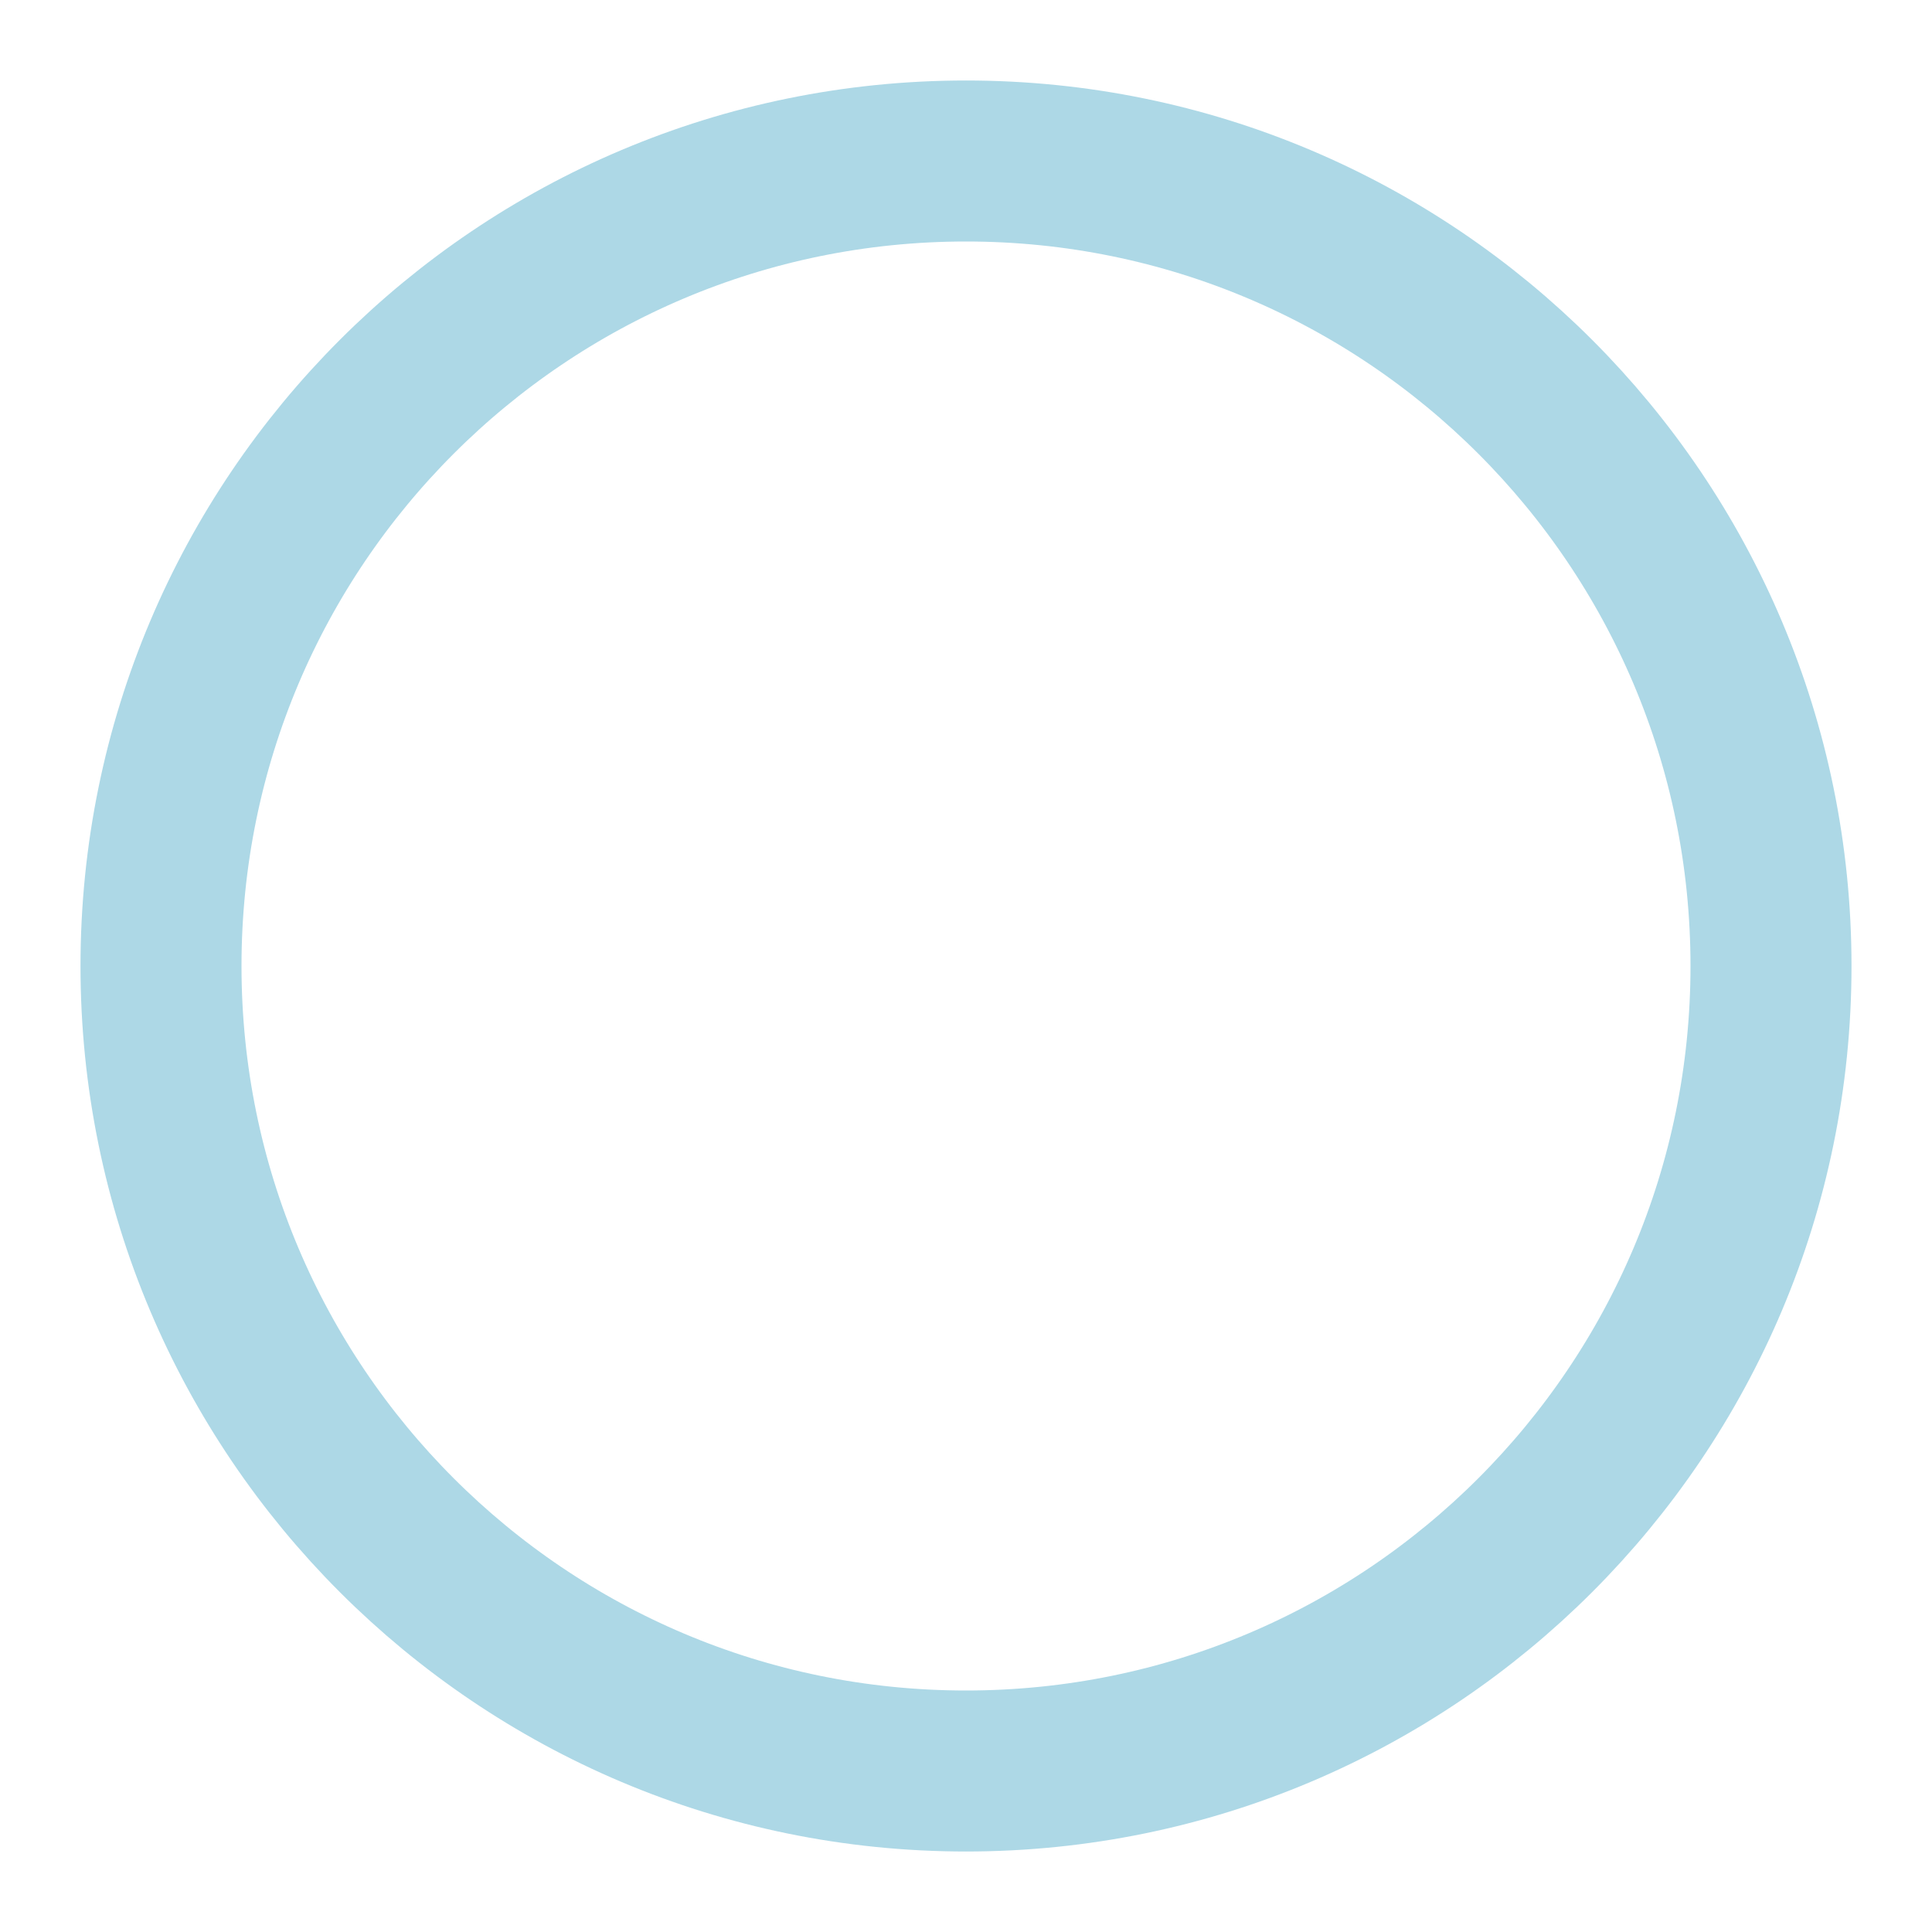
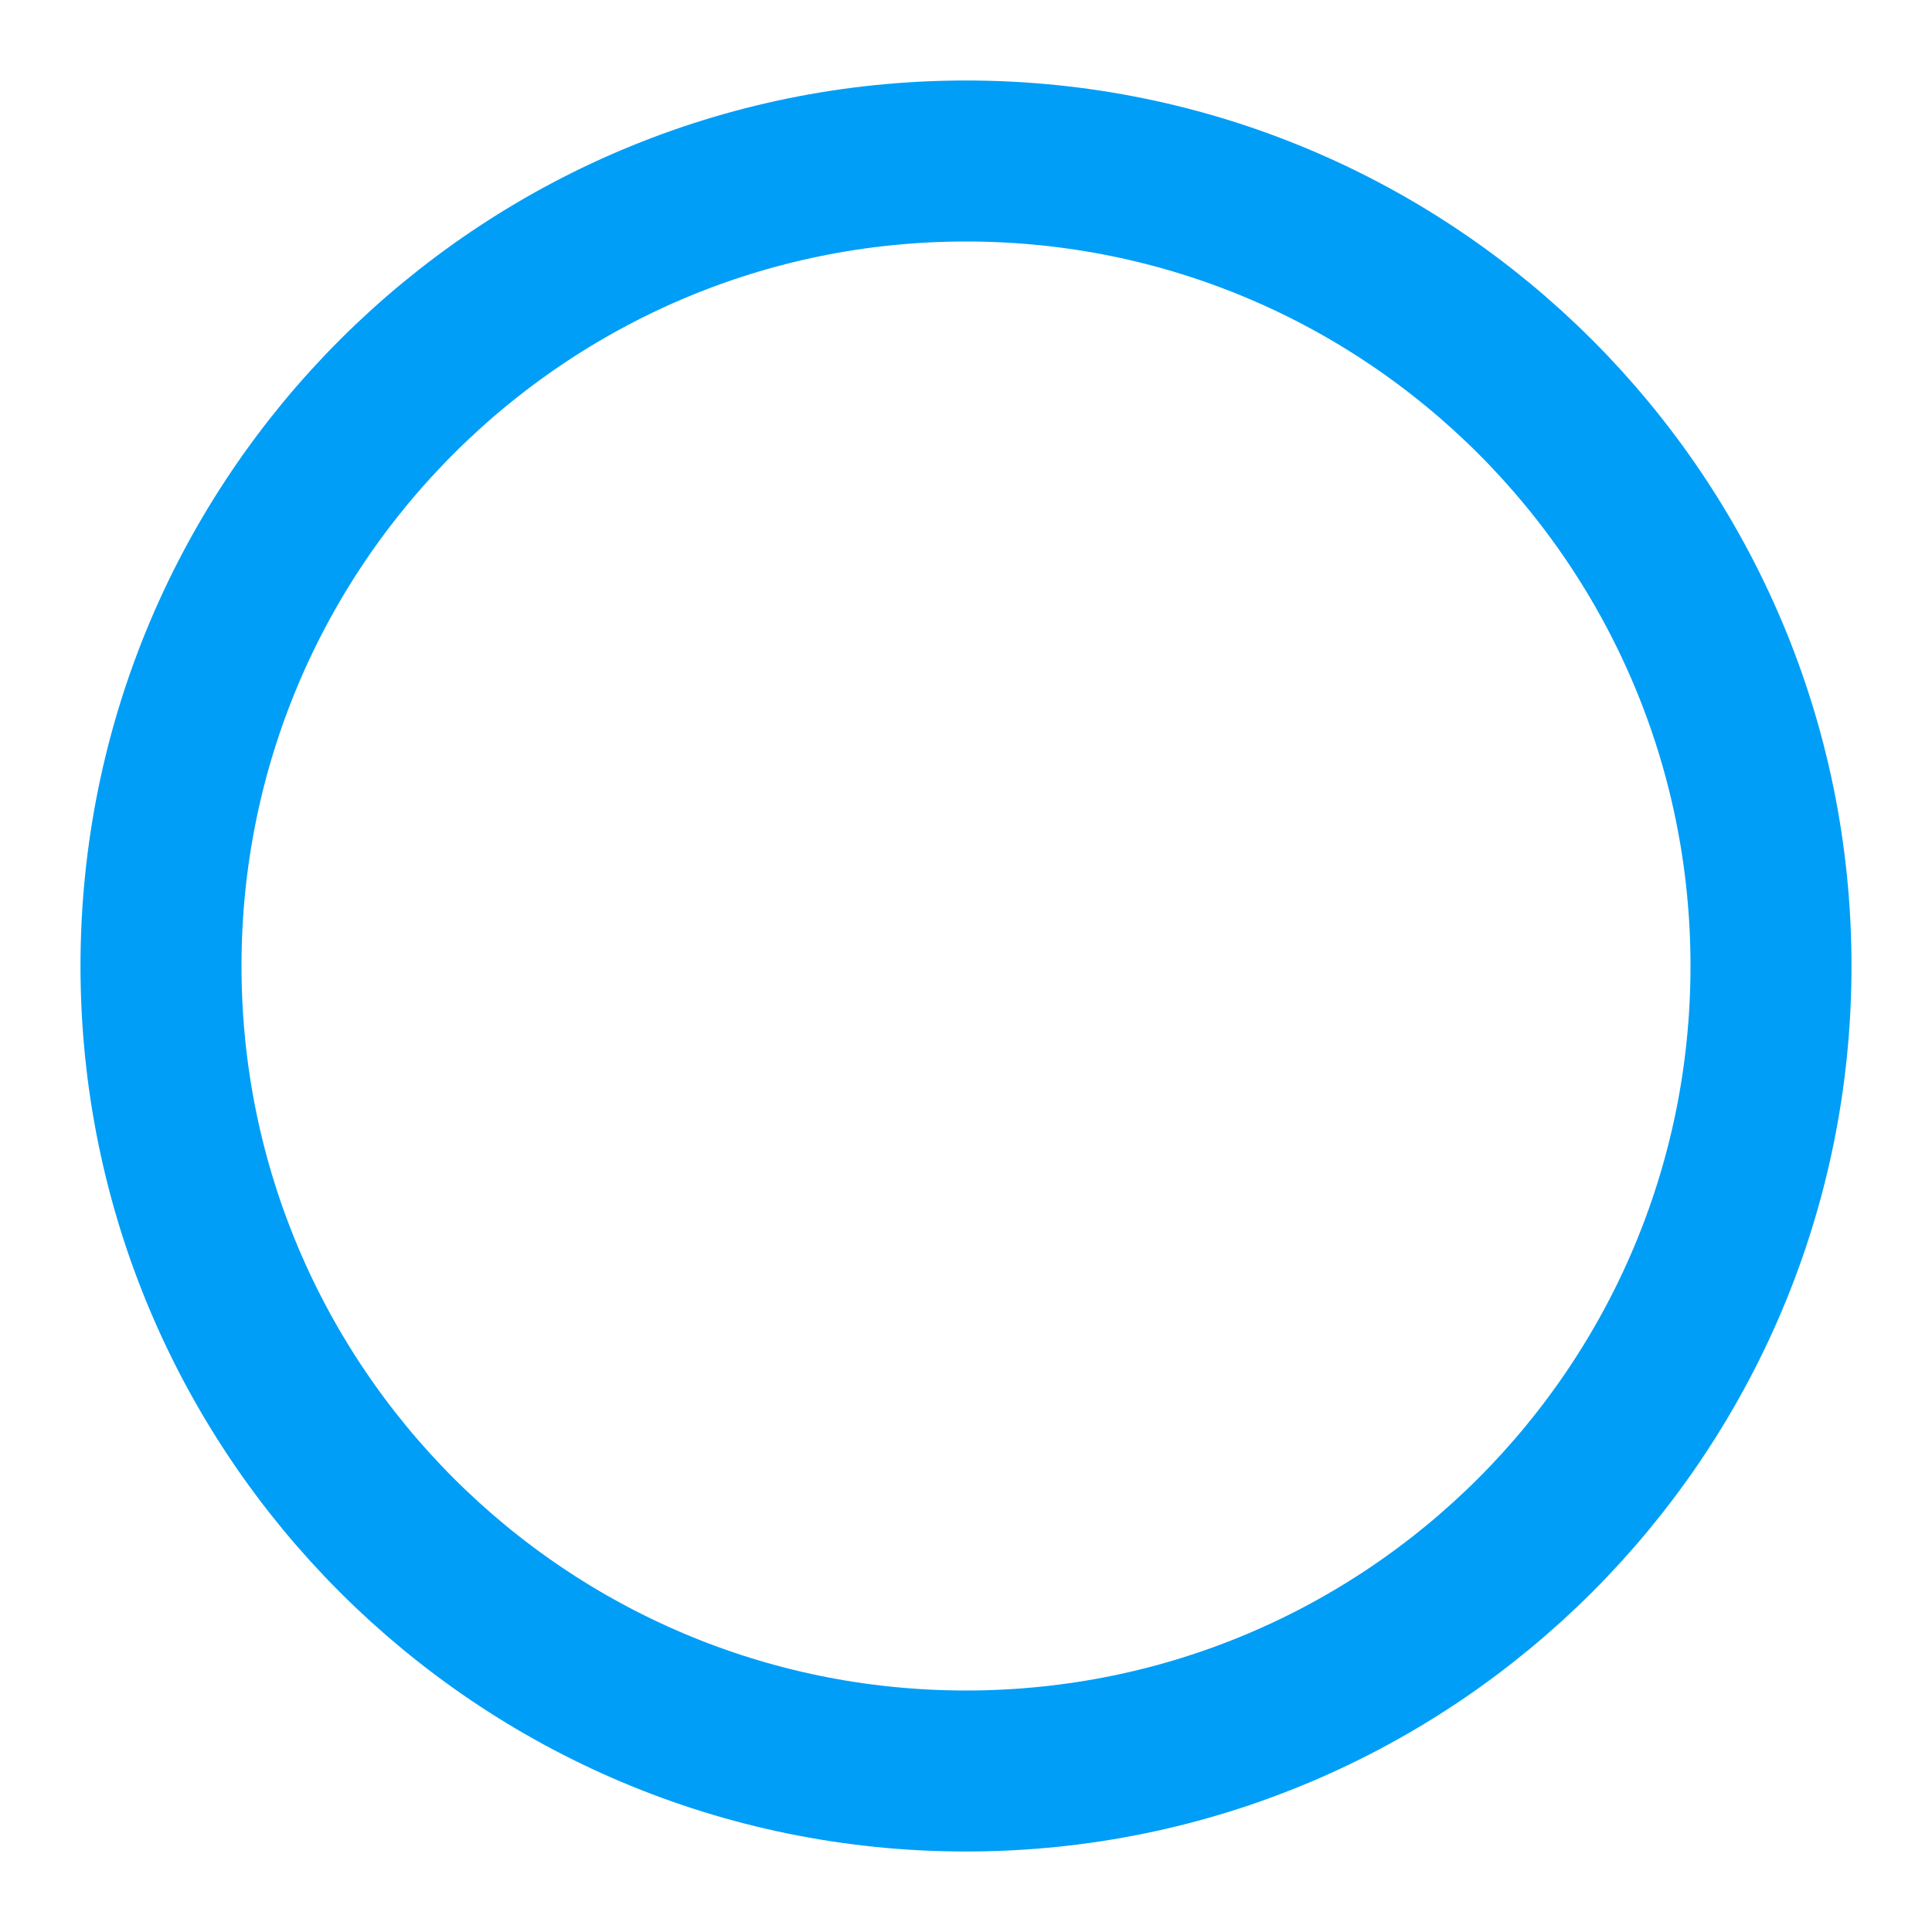
- <svg xmlns="http://www.w3.org/2000/svg" width="24" height="24" viewBox="0 0 24 24" fill="none" stroke="lightblue" stroke-width="2" stroke-linecap="round" stroke-linejoin="round" class="feather feather-circle">
+ <svg xmlns="http://www.w3.org/2000/svg" width="32" height="32" viewBox="0 0 24 24" fill="none" stroke="#009EF7" stroke-width="2" stroke-linecap="round" stroke-linejoin="round" class="feather feather-circle">
  <circle cx="12" cy="12" r="10" />
</svg>
